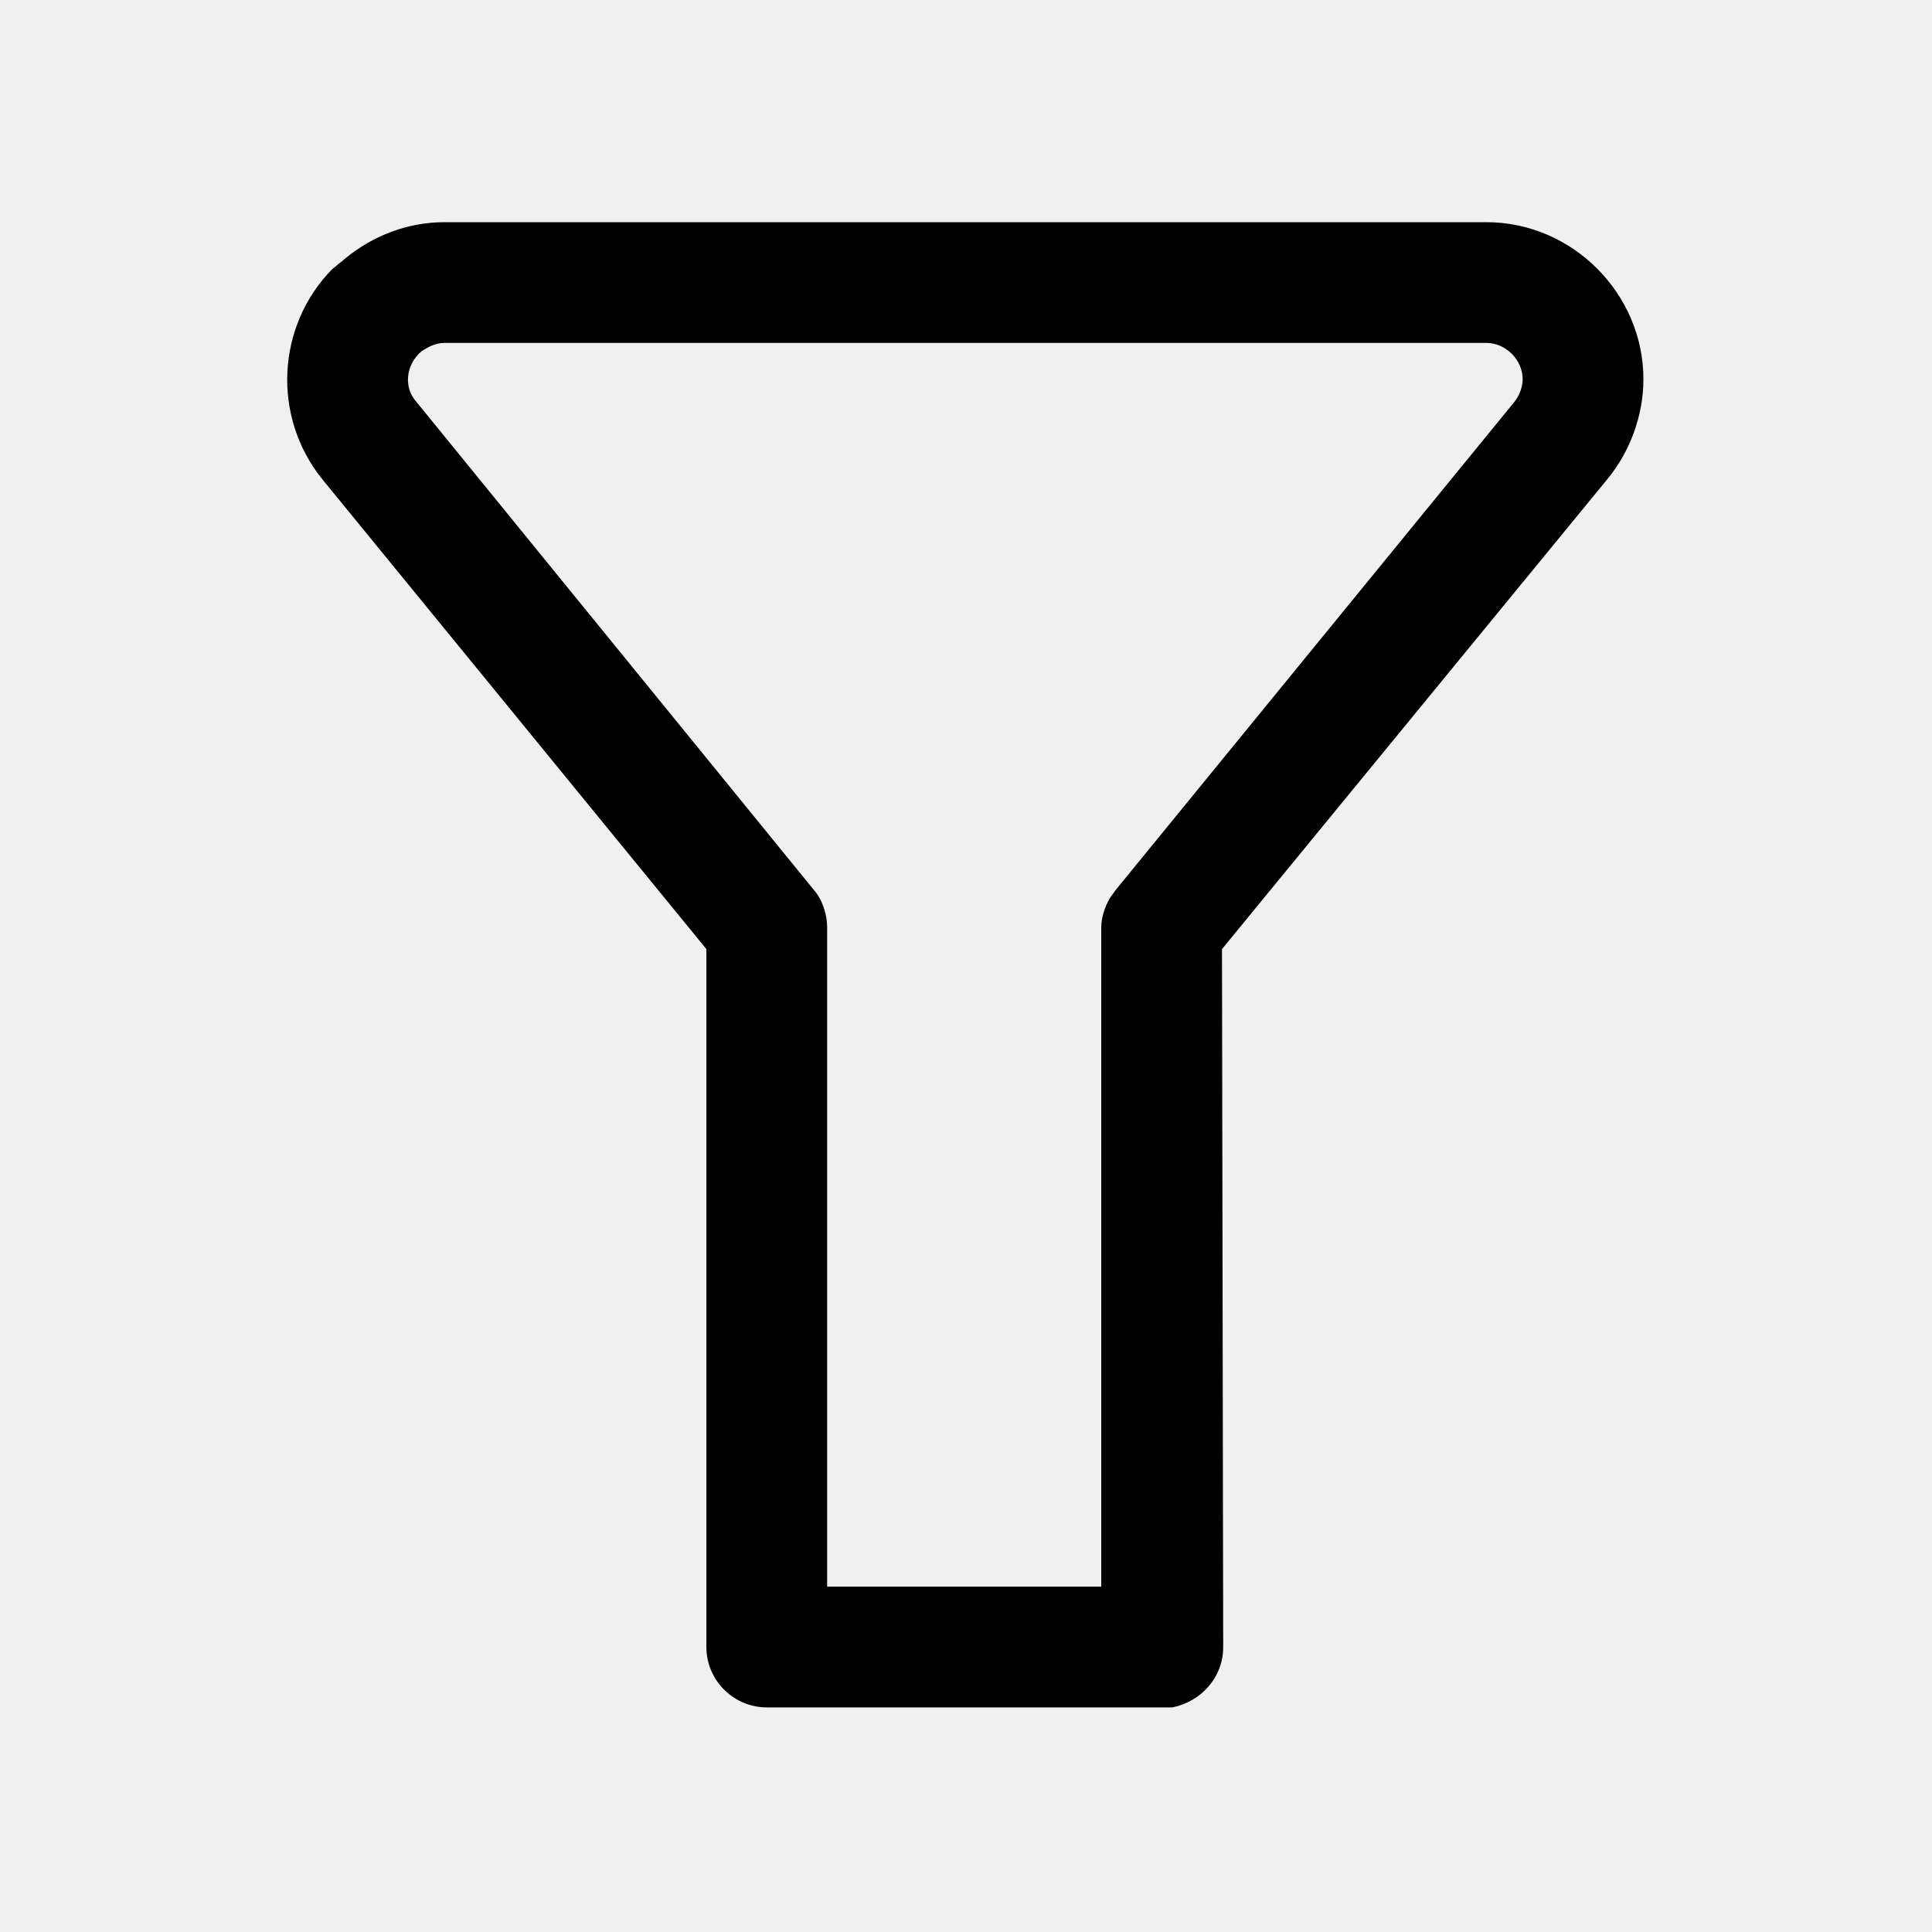
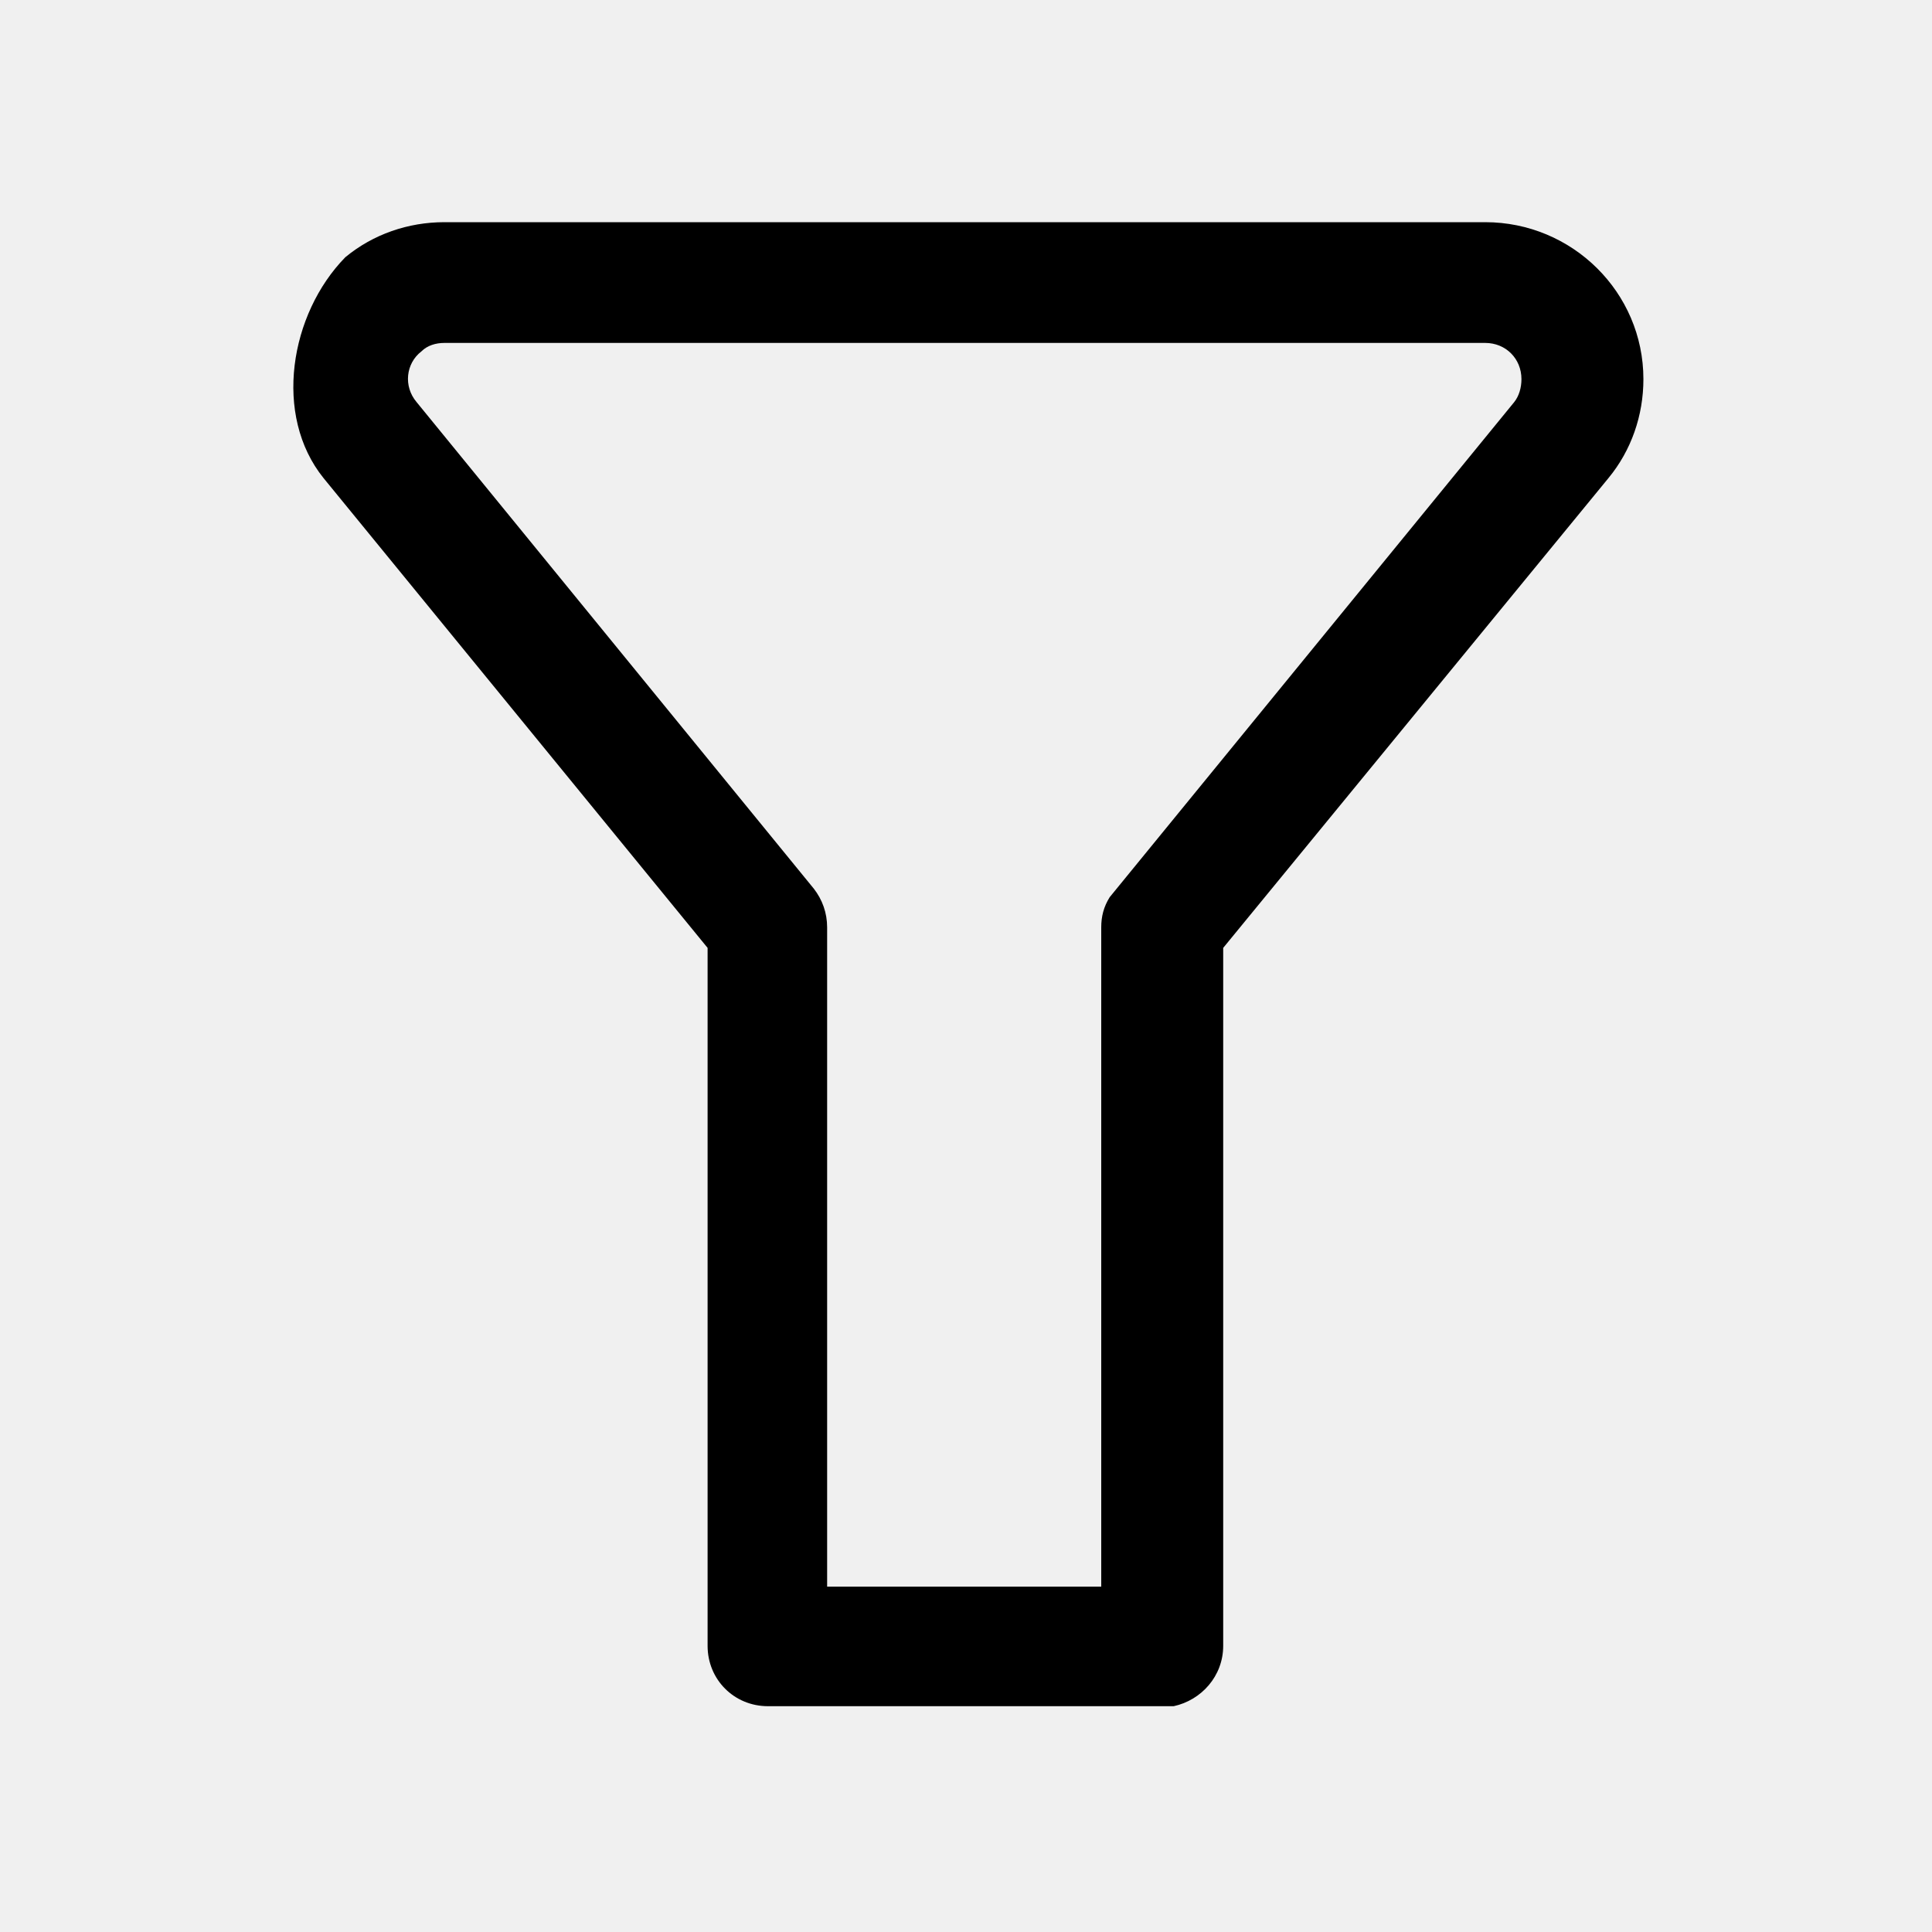
<svg xmlns="http://www.w3.org/2000/svg" width="16" height="16" viewBox="0 0 16 16" fill="none">
  <defs>
-     <clipPath id="clip2_111">
-       <rect id="14#筛选-filter" width="16" height="16" fill="white" fill-opacity="0" />
+     <clipPath id="clip225_1079">
+       <rect id="筛选-screen" width="16" height="16" fill="white" fill-opacity="0" />
    </clipPath>
  </defs>
-   <g clip-path="url(#clip2_111)">
-     <path id="路径-7" d="M12.31 1.84L3.68 1.84C3.38 1.84 3.09 1.95 2.86 2.14L2.75 2.23C2.29 2.7 2.25 3.45 2.67 3.97L5.85 7.86L5.85 13.64C5.85 13.92 6.08 14.14 6.35 14.14L9.62 14.14L9.71 14.14C9.95 14.09 10.13 13.89 10.13 13.64L10.12 7.86L13.31 3.97C13.5 3.74 13.61 3.44 13.61 3.14C13.61 2.43 13.02 1.84 12.31 1.84ZM12.31 2.84C12.47 2.84 12.61 2.98 12.61 3.14C12.61 3.21 12.58 3.28 12.54 3.33L9.24 7.37L9.19 7.44C9.15 7.51 9.12 7.6 9.12 7.68L9.12 13.14L6.85 13.14L6.85 7.68C6.85 7.57 6.81 7.45 6.74 7.37L3.45 3.33C3.34 3.21 3.36 3.02 3.49 2.91C3.55 2.87 3.61 2.84 3.68 2.84L12.31 2.84Z" fill="currentColor" fill-opacity="1" fill-rule="nonzero" />
+   <rect id="14#筛选-filter" width="16" height="16" fill="#FFFFFF" fill-opacity="0" />
+   <g clip-path="url(#clip225_1079)">
+     <path id="_减去顶层" d="M12.3 1.84L3.68 1.84C3.38 1.84 3.09 1.94 2.86 2.13C2.4 2.6 2.26 3.44 2.68 3.96L5.86 7.85L5.86 13.63C5.86 13.91 6.08 14.13 6.36 14.13L9.72 14.13C9.95 14.08 10.13 13.88 10.13 13.63L10.13 7.85L13.32 3.96C13.51 3.73 13.61 3.44 13.61 3.14C13.61 2.42 13.02 1.84 12.3 1.84ZM12.6 3.14C12.6 2.97 12.47 2.84 12.3 2.84L3.68 2.84C3.61 2.84 3.54 2.86 3.49 2.91C3.36 3.01 3.34 3.2 3.45 3.33L6.74 7.36C6.81 7.45 6.85 7.56 6.85 7.68L6.85 13.14L9.12 13.14L9.12 7.68C9.12 7.59 9.14 7.51 9.19 7.43L12.54 3.33C12.58 3.28 12.6 3.21 12.6 3.14Z" fill="currentColor" fill-opacity="1" fill-rule="evenodd" />
  </g>
</svg>
